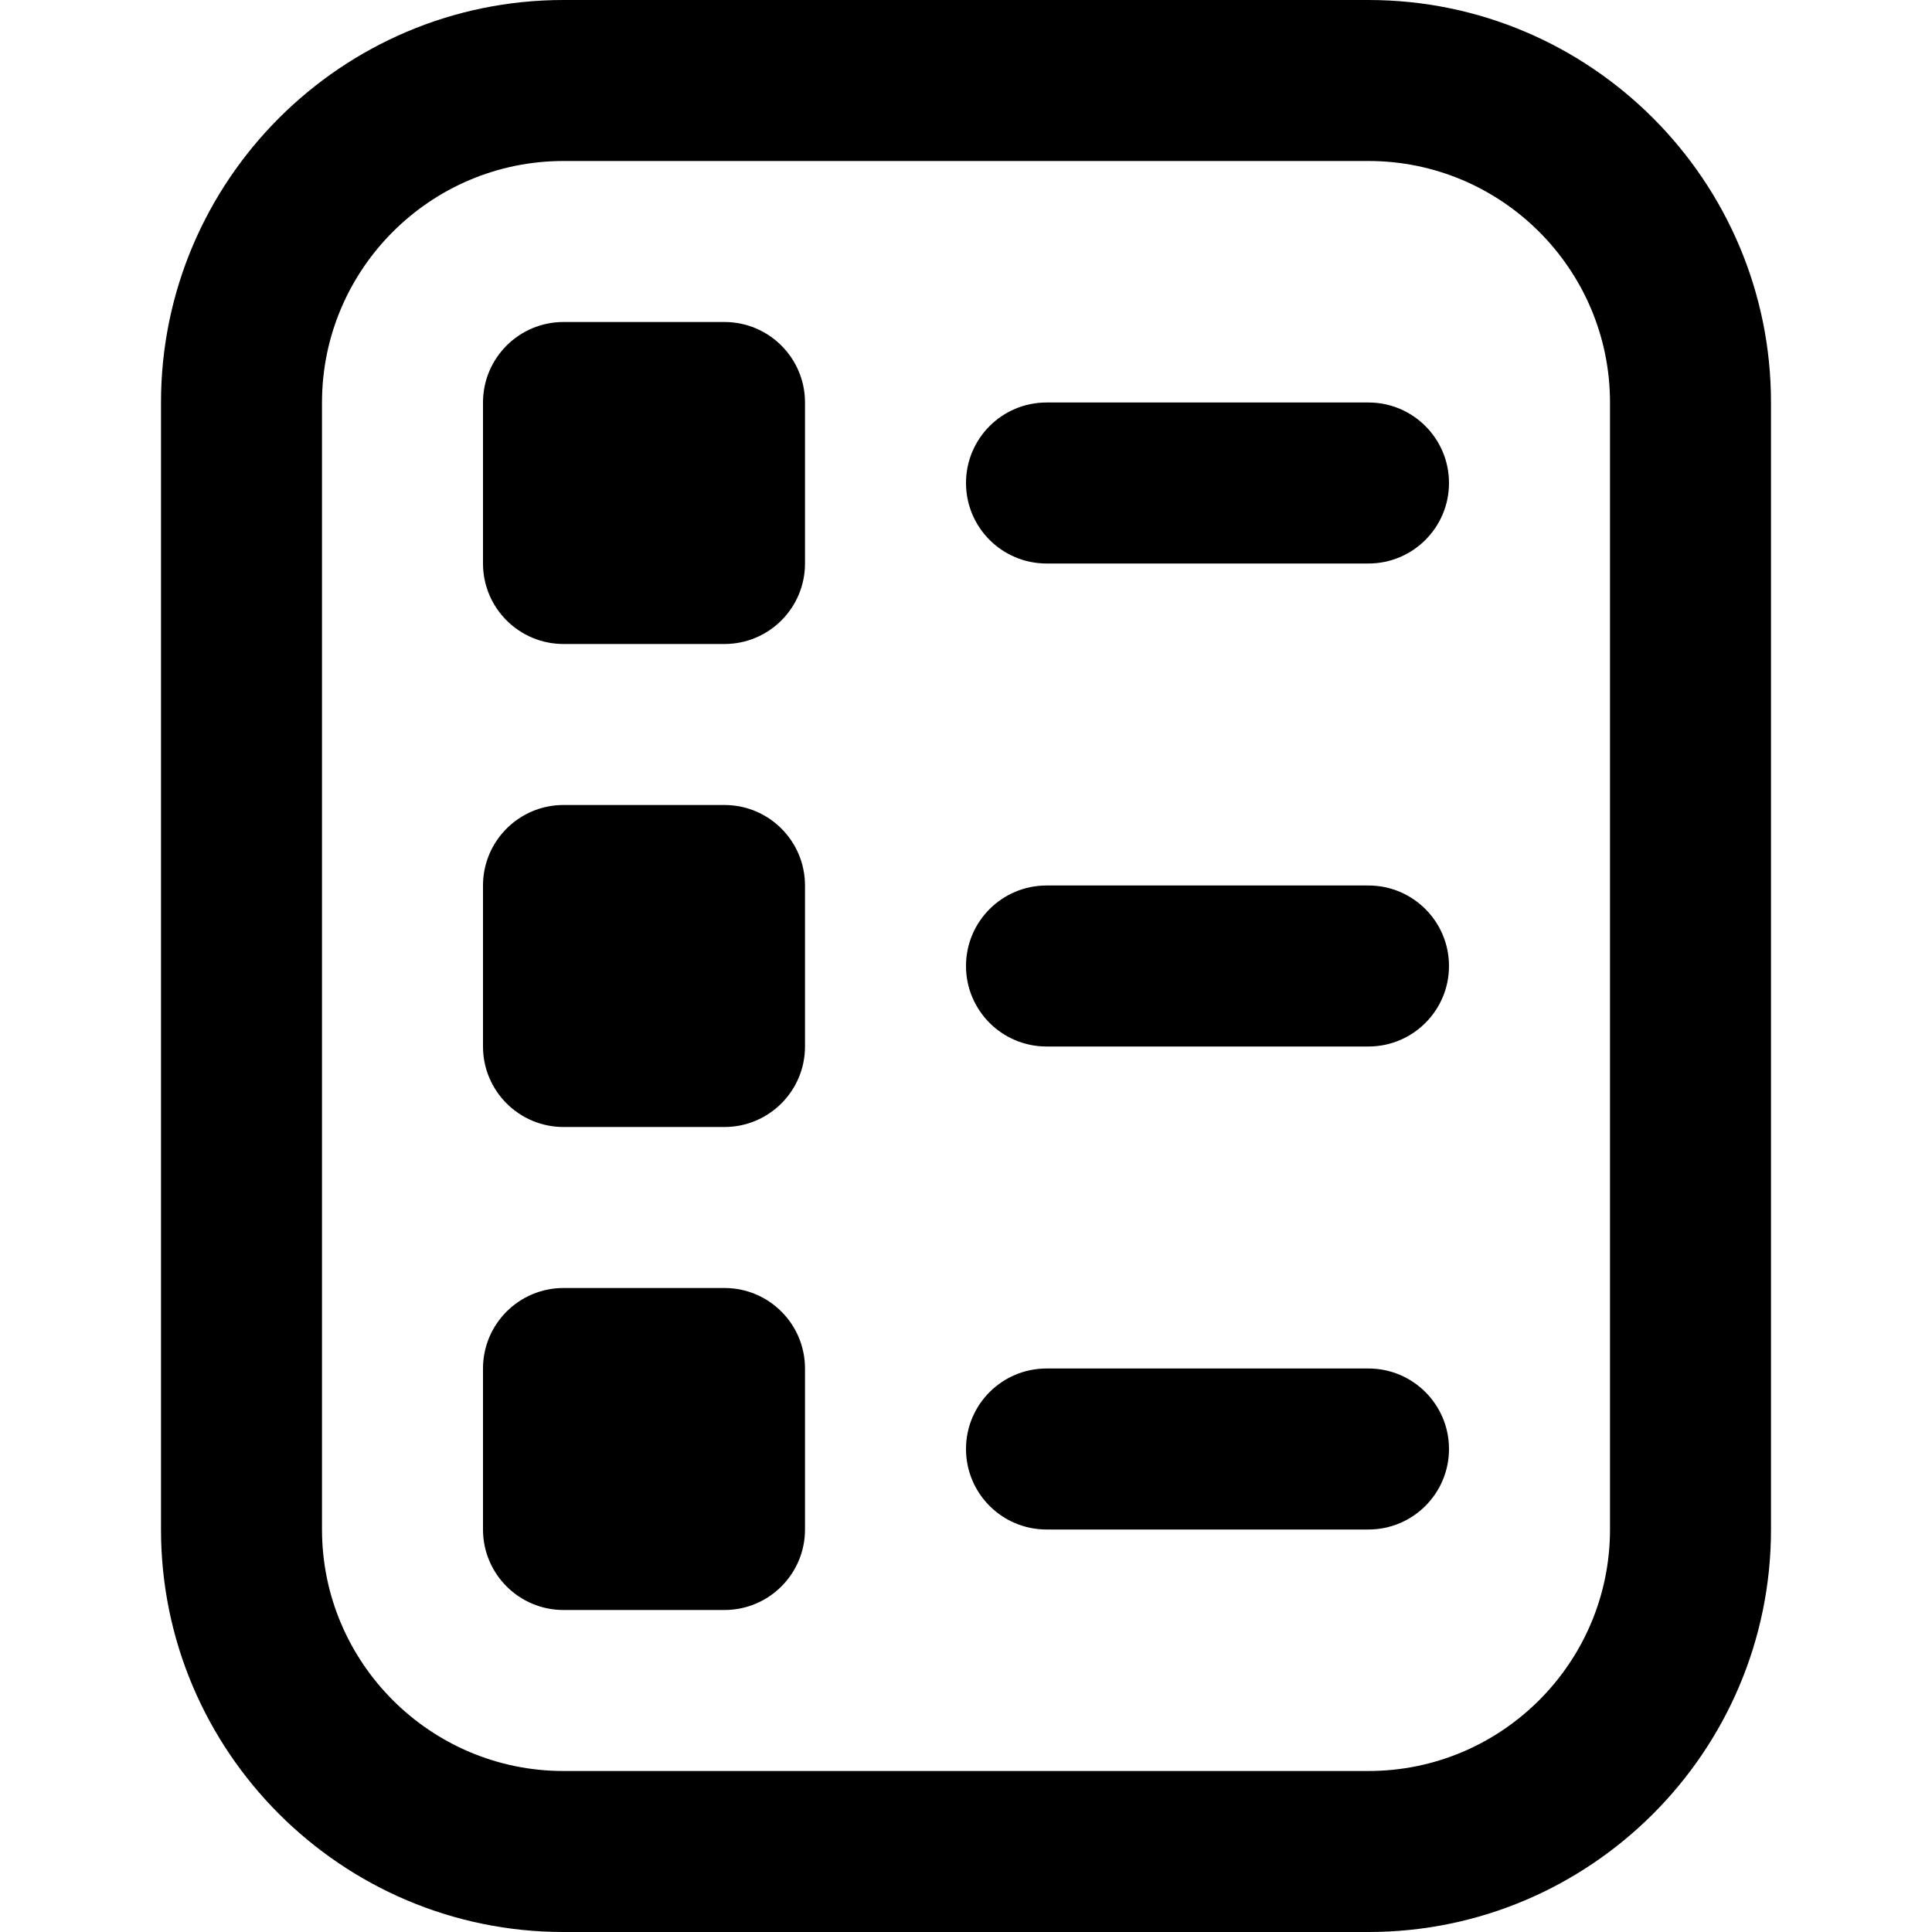
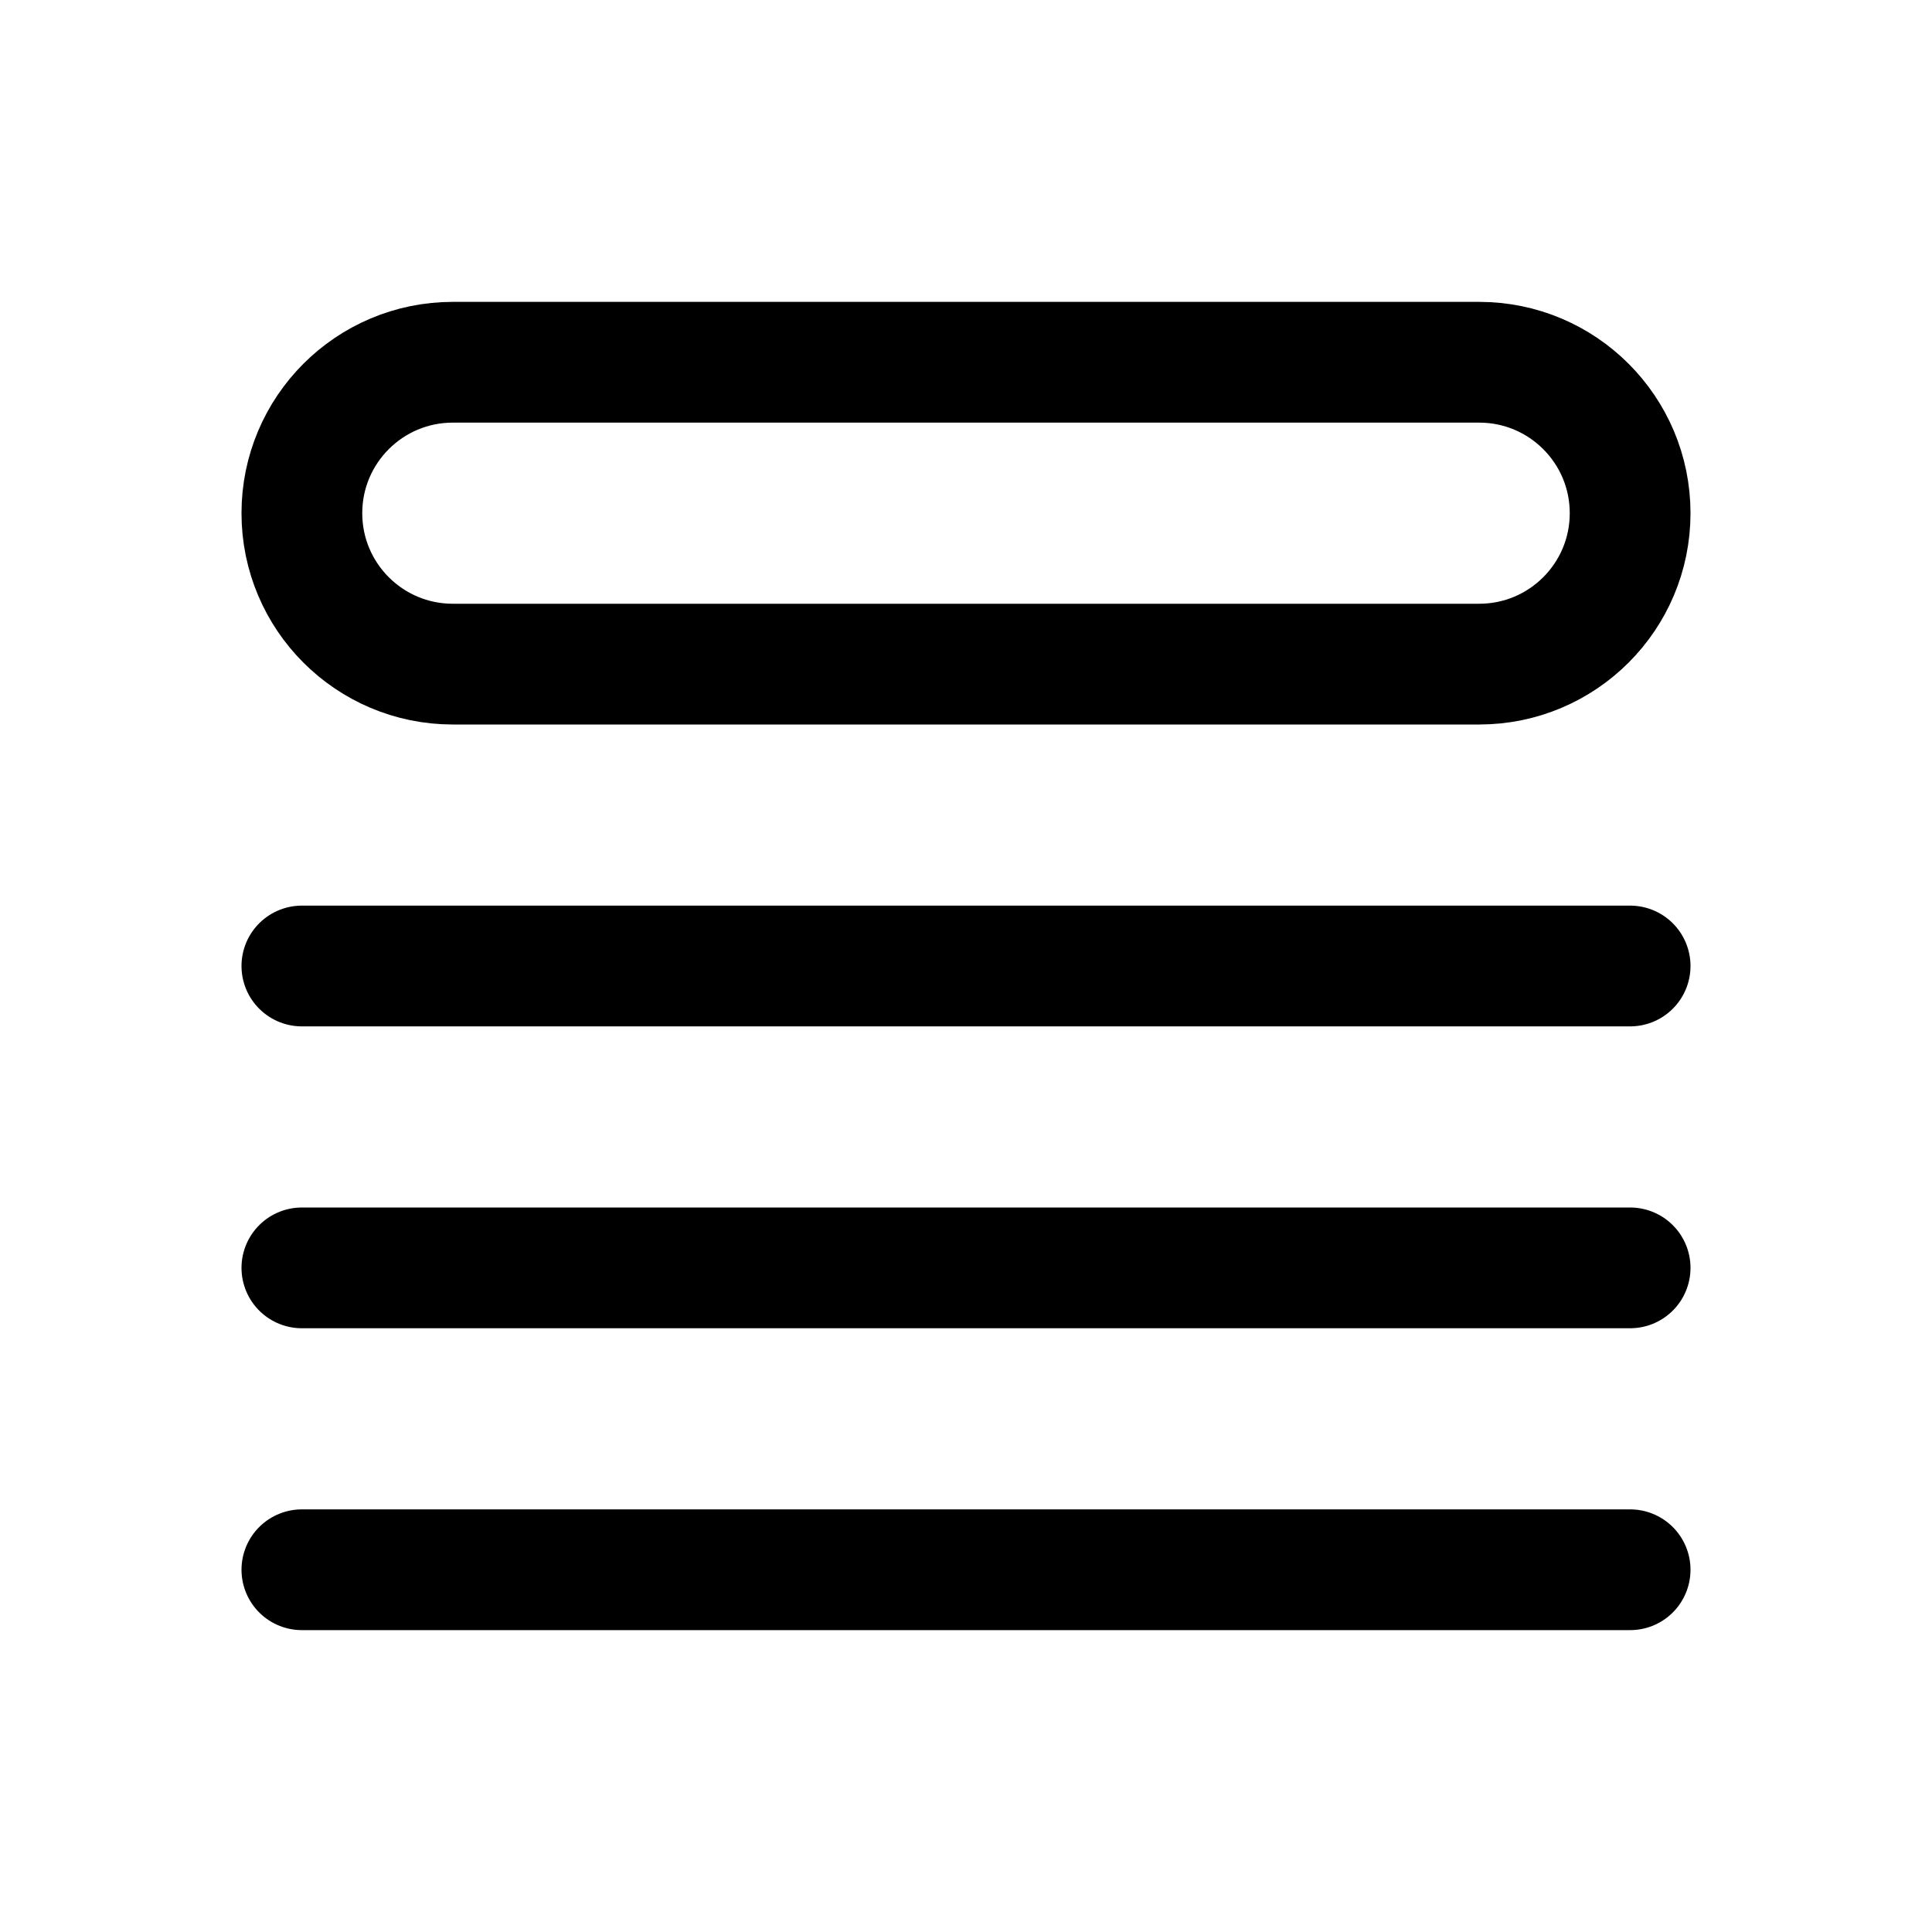
- <svg xmlns="http://www.w3.org/2000/svg" id="Layer_1" data-name="Layer 1" viewBox="0 0 24 24" width="512" height="512">
-   <path d="M17,24H7c-2.757,0-5-2.243-5-5V5C2,2.243,4.243,0,7,0h10c2.757,0,5,2.243,5,5v14c0,2.757-2.243,5-5,5ZM7,2c-1.654,0-3,1.346-3,3v14c0,1.654,1.346,3,3,3h10c1.654,0,3-1.346,3-3V5c0-1.654-1.346-3-3-3H7Zm11,4c0-.552-.448-1-1-1h-4c-.552,0-1,.448-1,1s.448,1,1,1h4c.552,0,1-.448,1-1Zm0,6c0-.552-.448-1-1-1h-4c-.552,0-1,.448-1,1s.448,1,1,1h4c.552,0,1-.448,1-1Zm0,6c0-.552-.448-1-1-1h-4c-.552,0-1,.448-1,1s.448,1,1,1h4c.552,0,1-.448,1-1ZM10,7v-2c0-.552-.448-1-1-1h-2c-.552,0-1,.448-1,1v2c0,.552,.448,1,1,1h2c.552,0,1-.448,1-1Zm0,6v-2c0-.552-.448-1-1-1h-2c-.552,0-1,.448-1,1v2c0,.552,.448,1,1,1h2c.552,0,1-.448,1-1Zm0,6v-2c0-.552-.448-1-1-1h-2c-.552,0-1,.448-1,1v2c0,.552,.448,1,1,1h2c.552,0,1-.448,1-1Z" />
+ <svg xmlns="http://www.w3.org/2000/svg" fill="none" viewBox="0 0 24 24" stroke-width="1.5" stroke="currentColor" class="w-6 h-6">
+   <path stroke-linecap="round" stroke-linejoin="round" d="M3.75 12h16.5m-16.5 3.75h16.5M3.75 19.5h16.5M5.625 4.5h12.75a1.875 1.875 0 010 3.75H5.625a1.875 1.875 0 010-3.75z" />
</svg>
